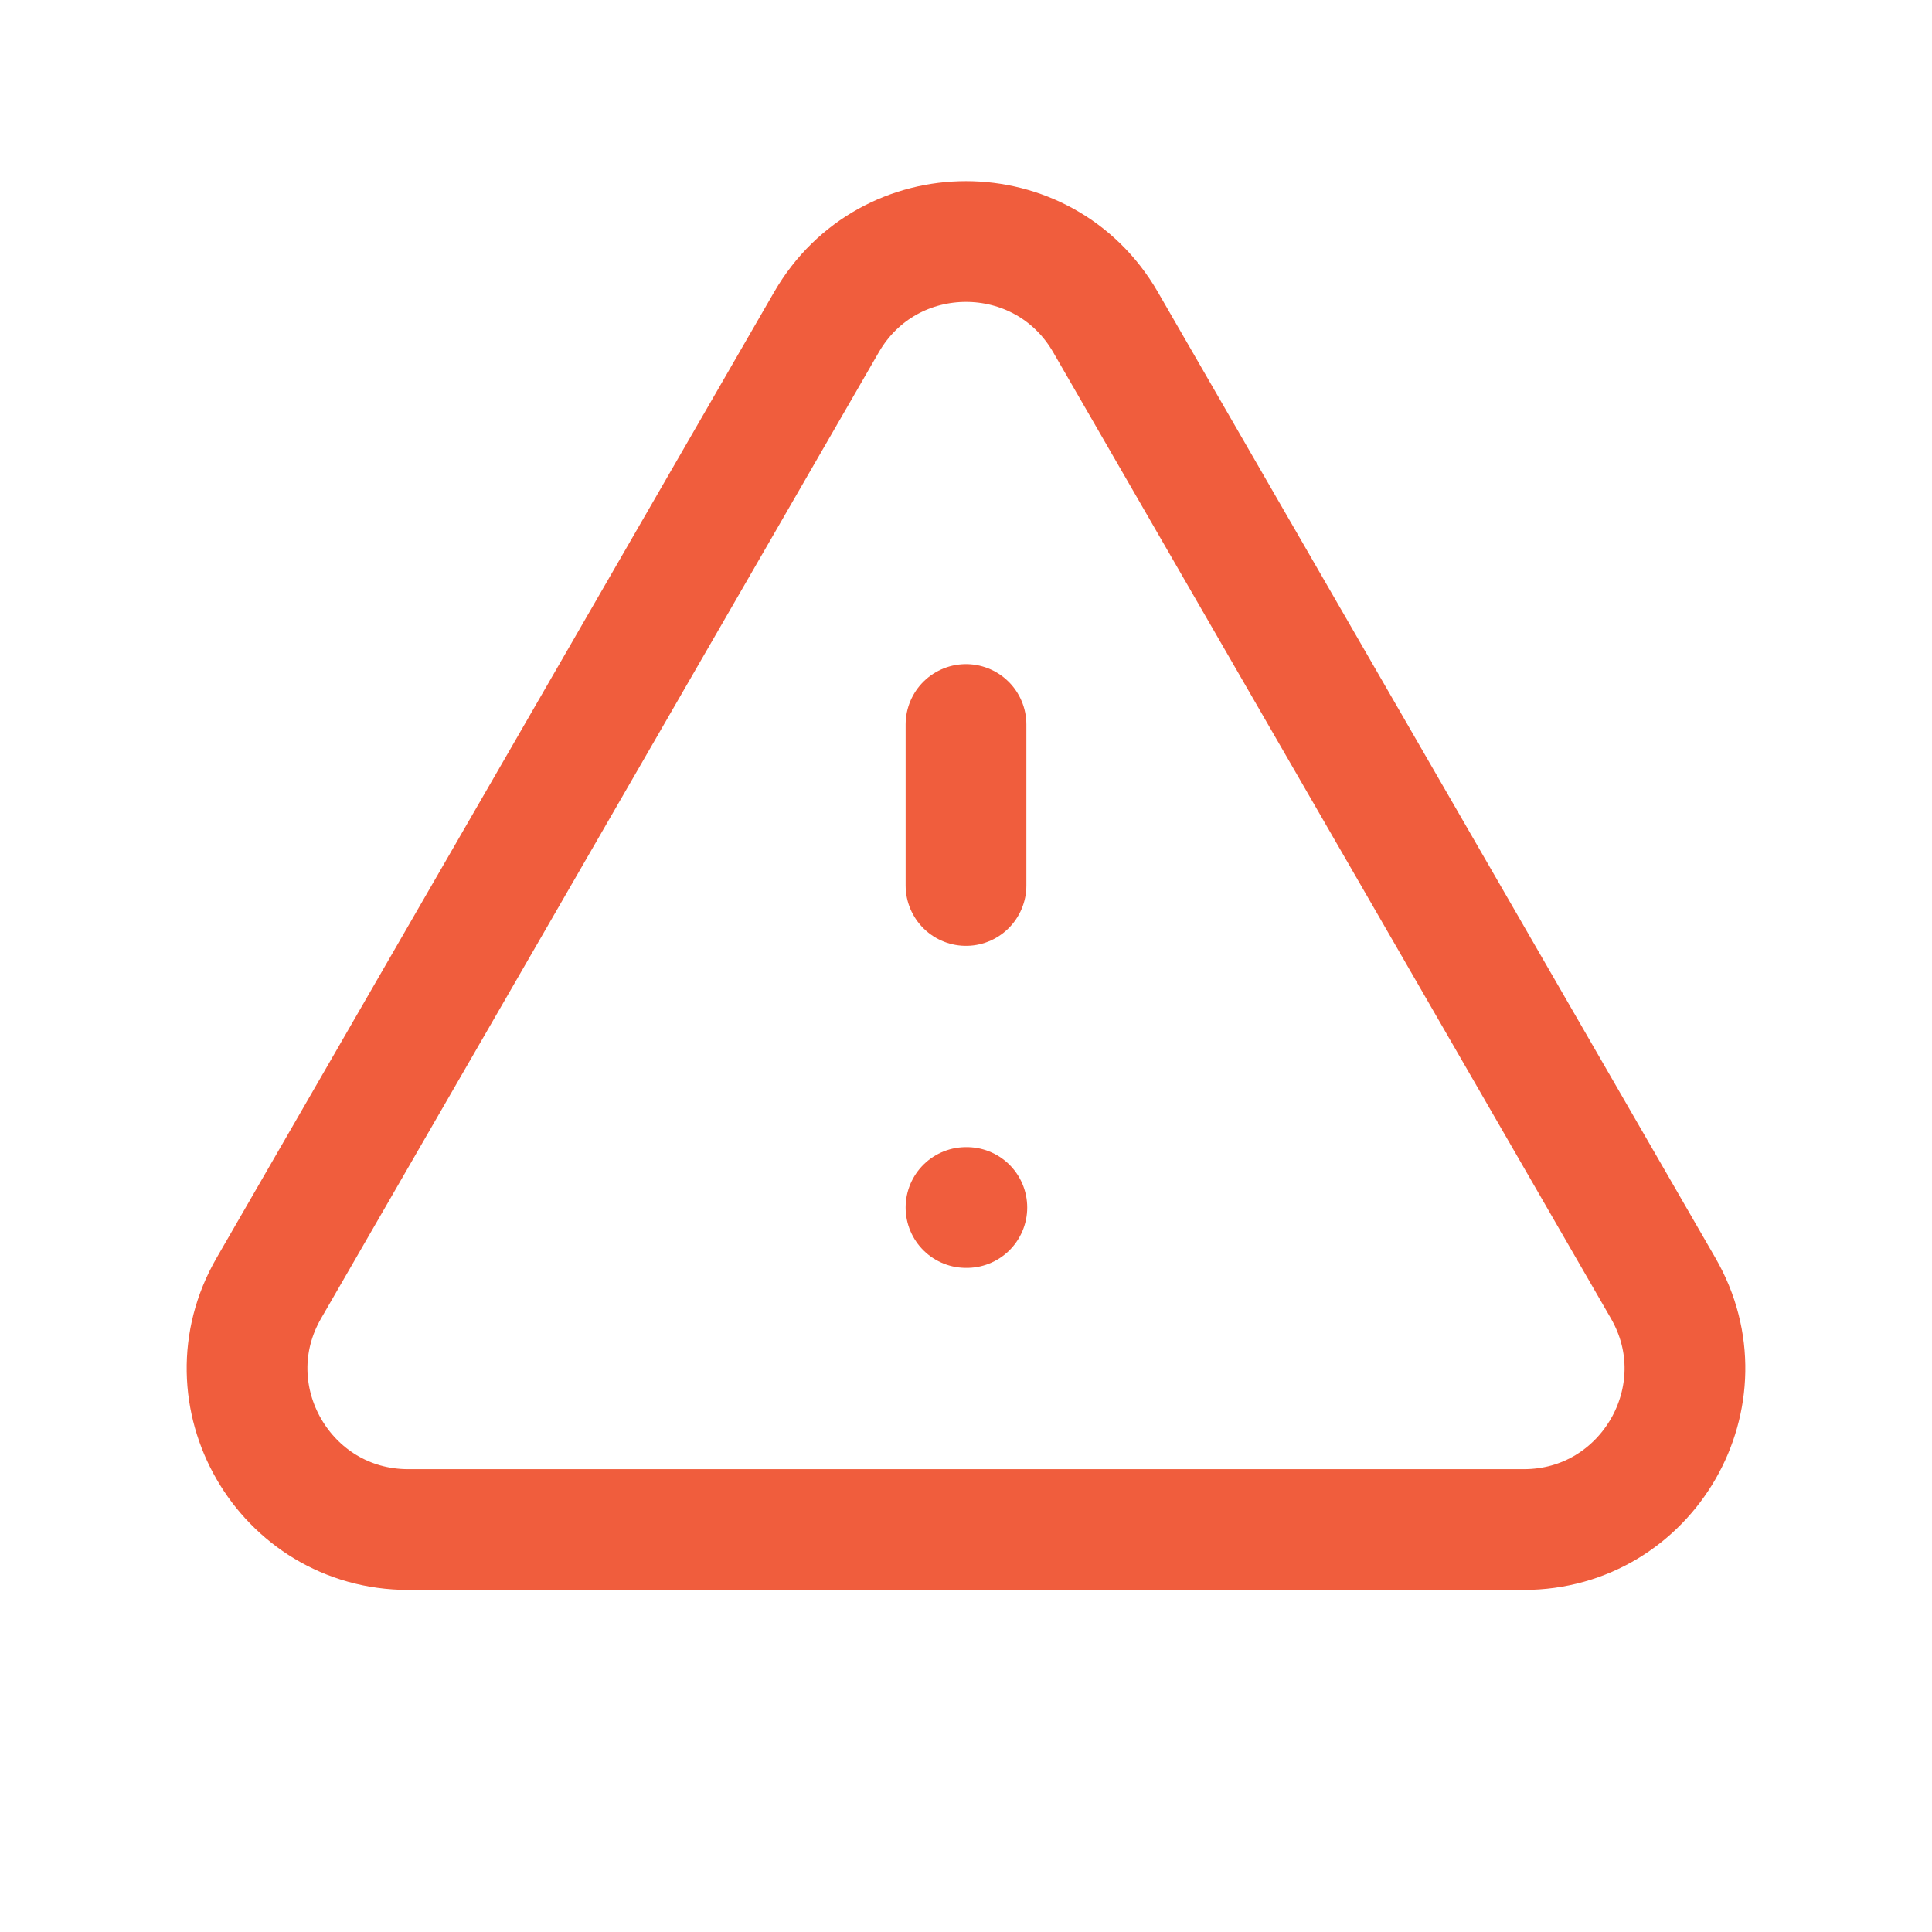
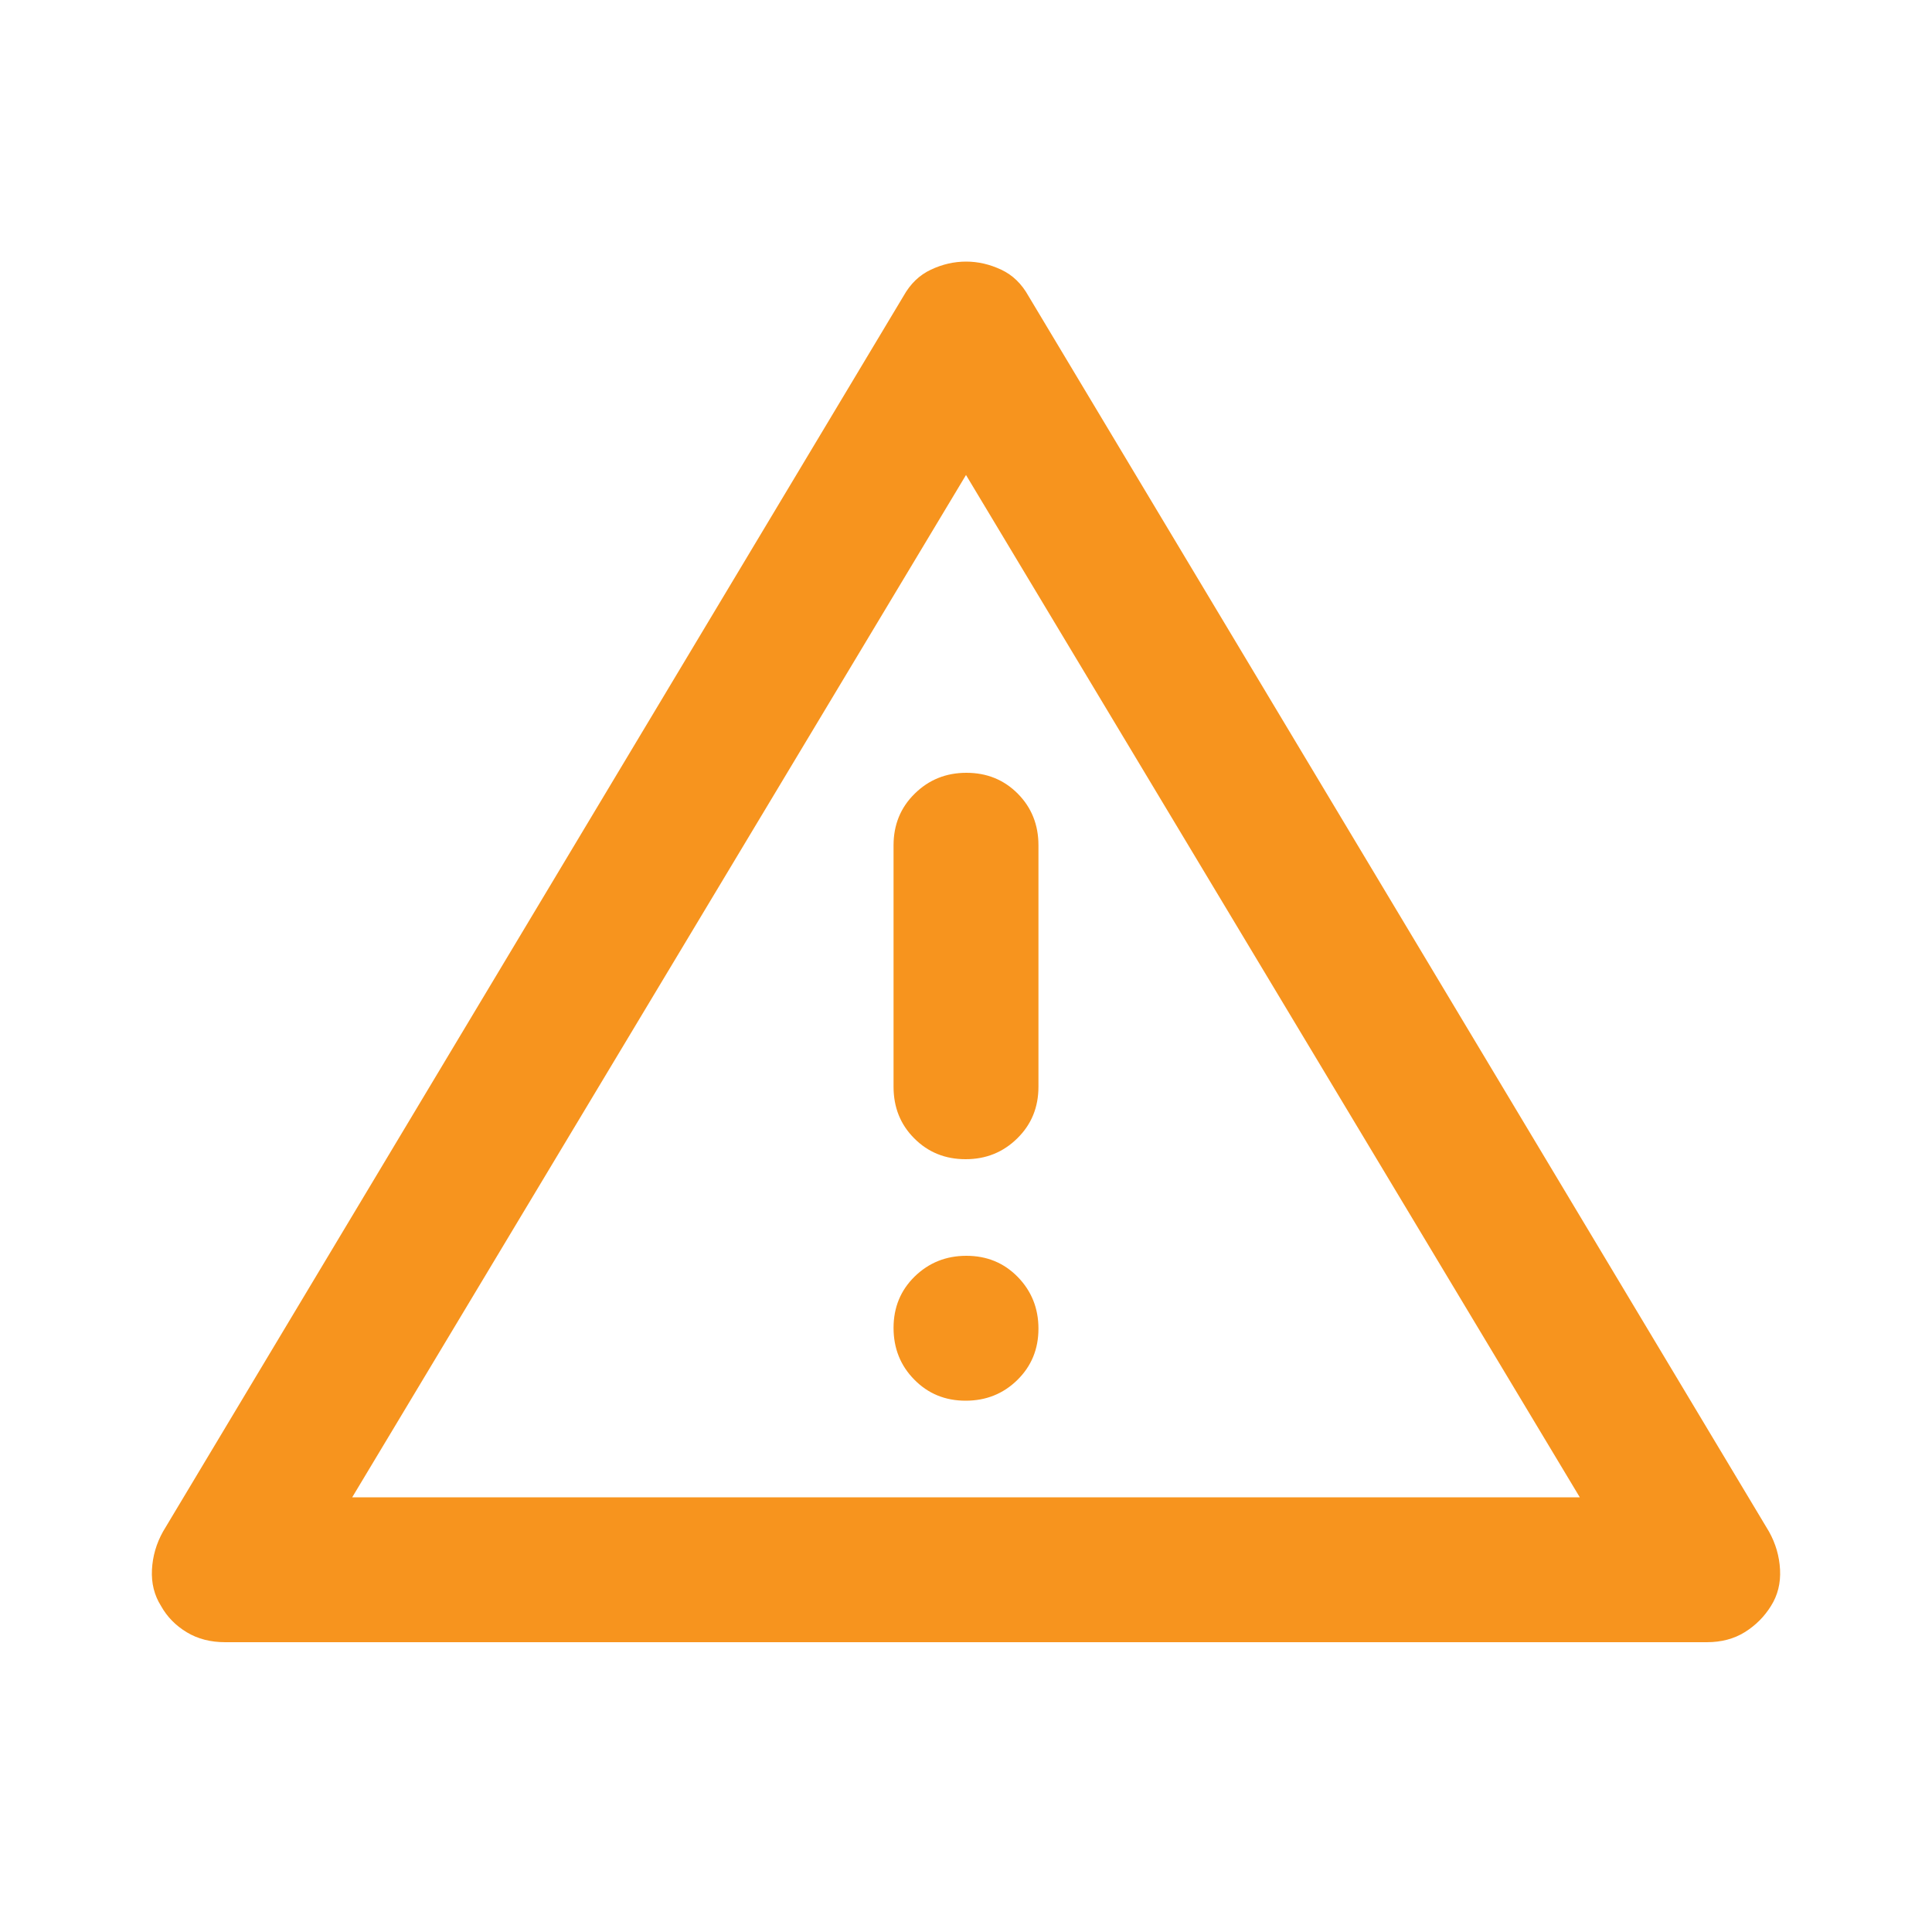
- <svg xmlns="http://www.w3.org/2000/svg" width="16" height="16" viewBox="0 0 16 16" fill="none">
-   <path d="M8 6V7.333M8 10H8.007M3.381 12.667H12.619C13.645 12.667 14.287 11.555 13.773 10.667L9.155 2.667C8.641 1.778 7.359 1.778 6.845 2.667L2.227 10.667C1.713 11.555 2.355 12.667 3.381 12.667Z" stroke="#F05D3D" stroke-linecap="round" stroke-linejoin="round" />
+ <svg xmlns="http://www.w3.org/2000/svg" width="20" height="20" viewBox="0 0 20 20" fill="none">
+   <mask id="mask0_2135_37" style="mask-type:alpha" maskUnits="userSpaceOnUse" x="0" y="0" width="20" height="20">
+     <rect width="20" height="20" fill="#D9D9D9" />
+   </mask>
+   <g mask="url(#mask0_2135_37)">
+     <path d="M2.331 17C2.18 17 2.047 16.966 1.933 16.897C1.819 16.828 1.73 16.738 1.667 16.625C1.597 16.514 1.566 16.389 1.573 16.25C1.58 16.111 1.618 15.979 1.688 15.854L9.354 3.063C9.424 2.938 9.518 2.847 9.636 2.792C9.754 2.736 9.876 2.708 10.001 2.708C10.125 2.708 10.246 2.736 10.365 2.792C10.483 2.847 10.576 2.938 10.646 3.063L18.312 15.854C18.382 15.979 18.42 16.111 18.427 16.25C18.434 16.389 18.403 16.514 18.333 16.625C18.264 16.736 18.174 16.826 18.062 16.896C17.951 16.965 17.82 17 17.669 17H2.331ZM3.646 15.5H16.354L10 4.917L3.646 15.5ZM9.996 14.5C10.207 14.5 10.385 14.429 10.531 14.286C10.677 14.143 10.75 13.966 10.75 13.754C10.75 13.543 10.678 13.365 10.536 13.219C10.393 13.073 10.216 13 10.004 13C9.793 13 9.615 13.072 9.469 13.214C9.323 13.357 9.25 13.534 9.25 13.746C9.25 13.957 9.321 14.136 9.464 14.281C9.607 14.427 9.784 14.5 9.996 14.5ZM9.996 12C10.207 12 10.385 11.928 10.531 11.784C10.677 11.641 10.75 11.463 10.75 11.25V8.75C10.75 8.538 10.678 8.359 10.536 8.216C10.393 8.072 10.216 8 10.004 8C9.793 8 9.615 8.072 9.469 8.216C9.323 8.359 9.25 8.538 9.25 8.75V11.25C9.25 11.463 9.321 11.641 9.464 11.784C9.607 11.928 9.784 12 9.996 12Z" fill="#F7941E" />
+   </g>
</svg>
